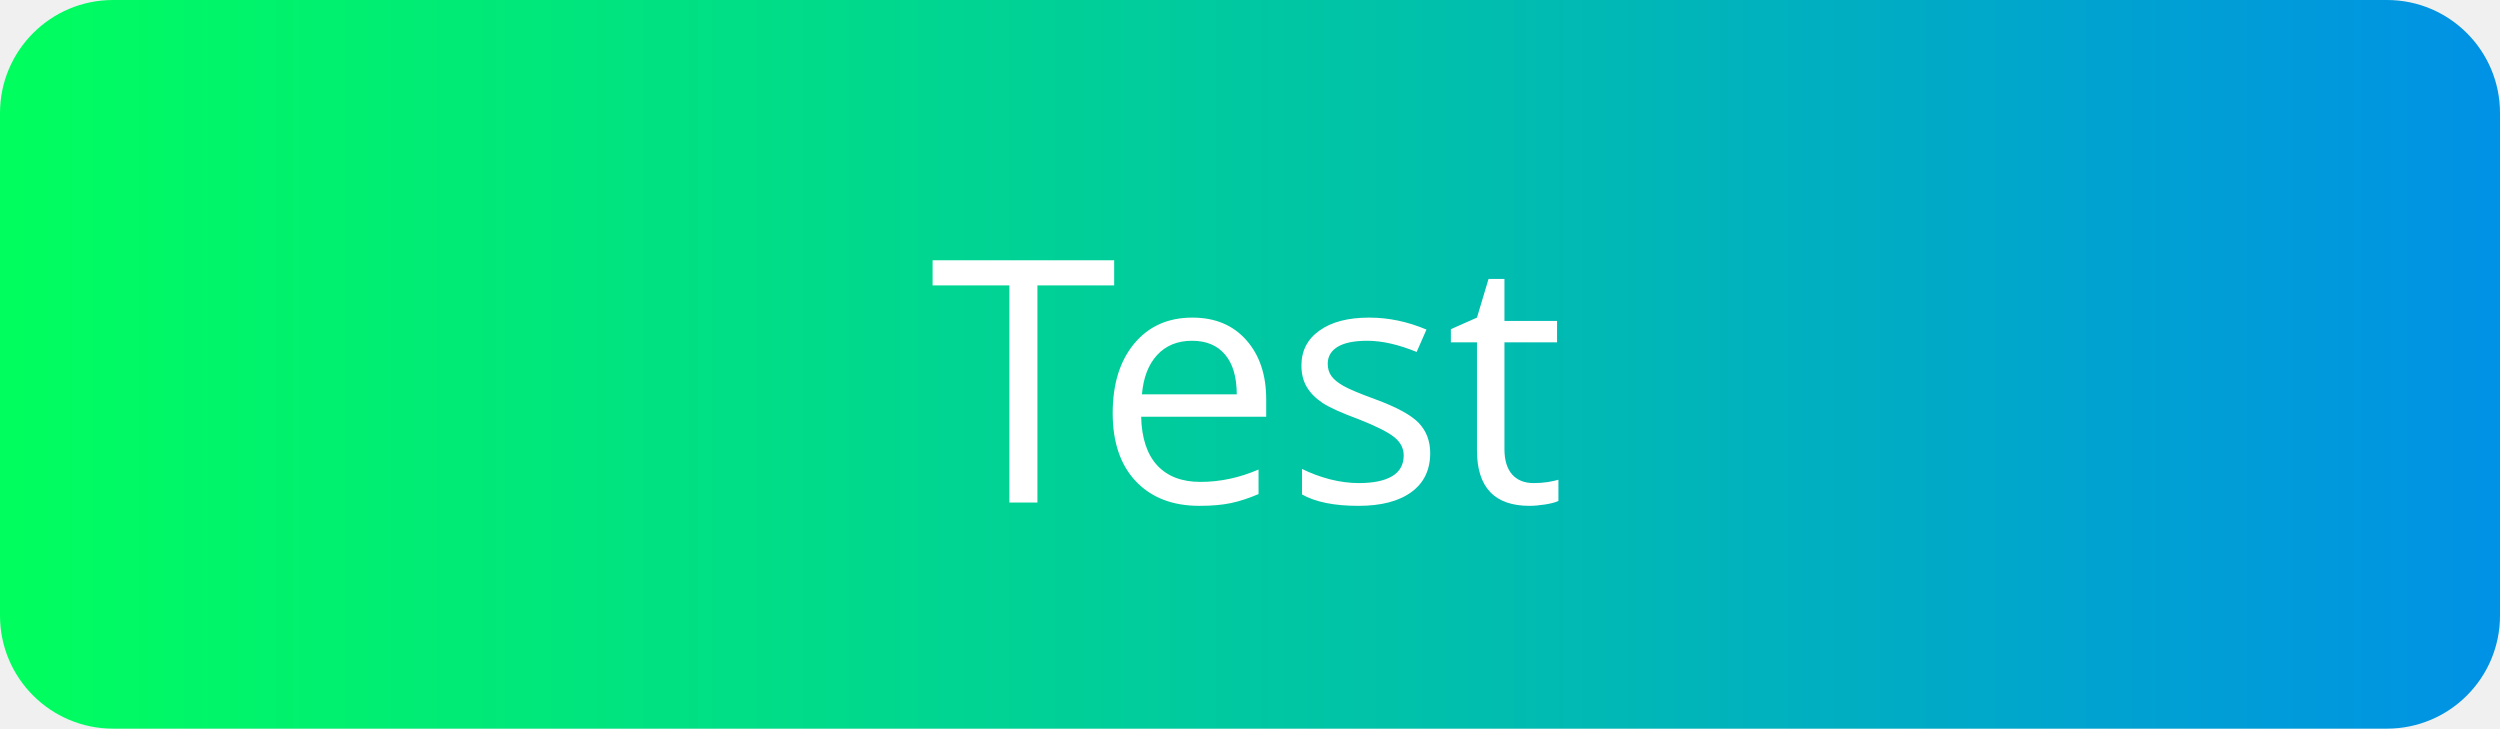
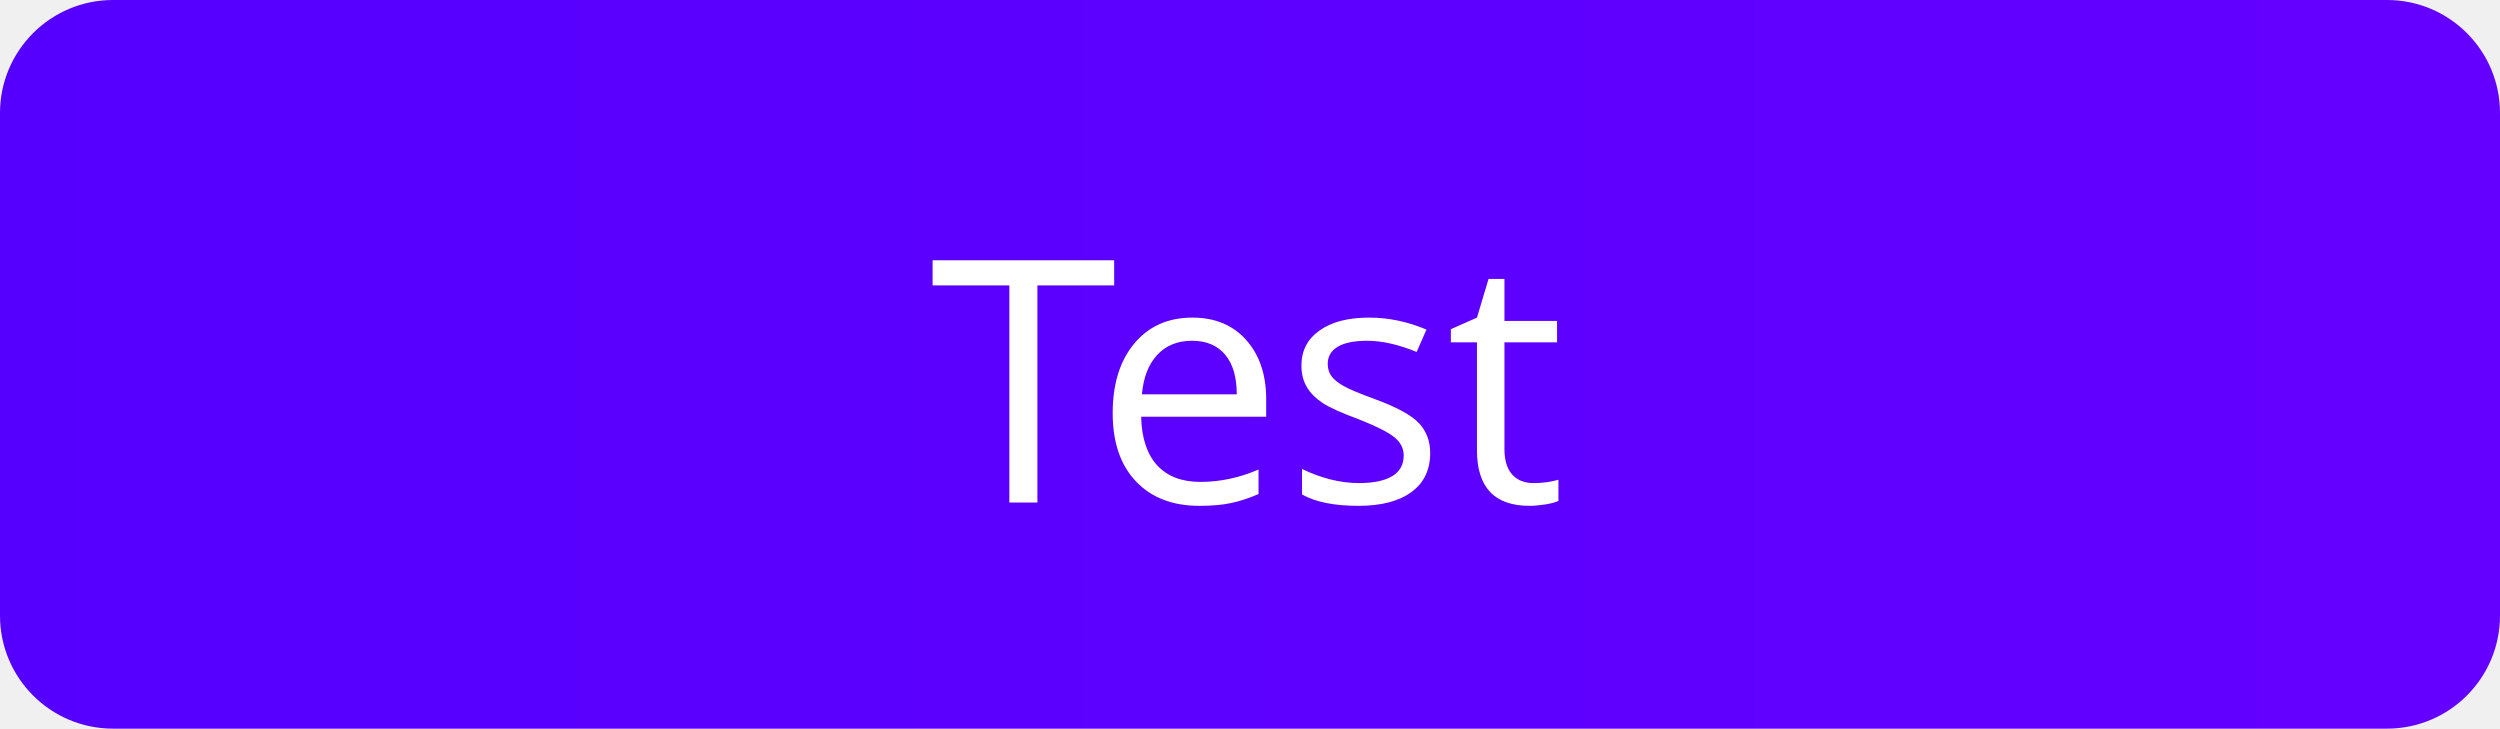
<svg xmlns="http://www.w3.org/2000/svg" width="199" height="58" viewBox="0 0 199 58">
  <defs>
    <linearGradient id="linear-gradient" y1="0.5" x2="1" y2="0.5" gradientUnits="objectBoundingBox">
-       <stop offset="0" stop-color="#00ff5d" />
-       <stop offset="1" stop-color="#0091e6" />
+       <stop offset="0" stop-color="#50f" />
+       <stop offset="1" stop-color="#6400ff" />
    </linearGradient>
  </defs>
  <g id="takeATestButton" transform="translate(-140 -496)">
    <rect id="Rectangle_1" data-name="Rectangle 1" width="199" height="58" rx="9" transform="translate(140 496)" fill="url(#linear-gradient)" />
    <text id="Test" transform="translate(214 536)" fill="#fff" font-size="27" font-family="OpenSans-Regular, Open Sans">
      <tspan x="0" y="0">Test</tspan>
    </text>
  </g>
</svg>
